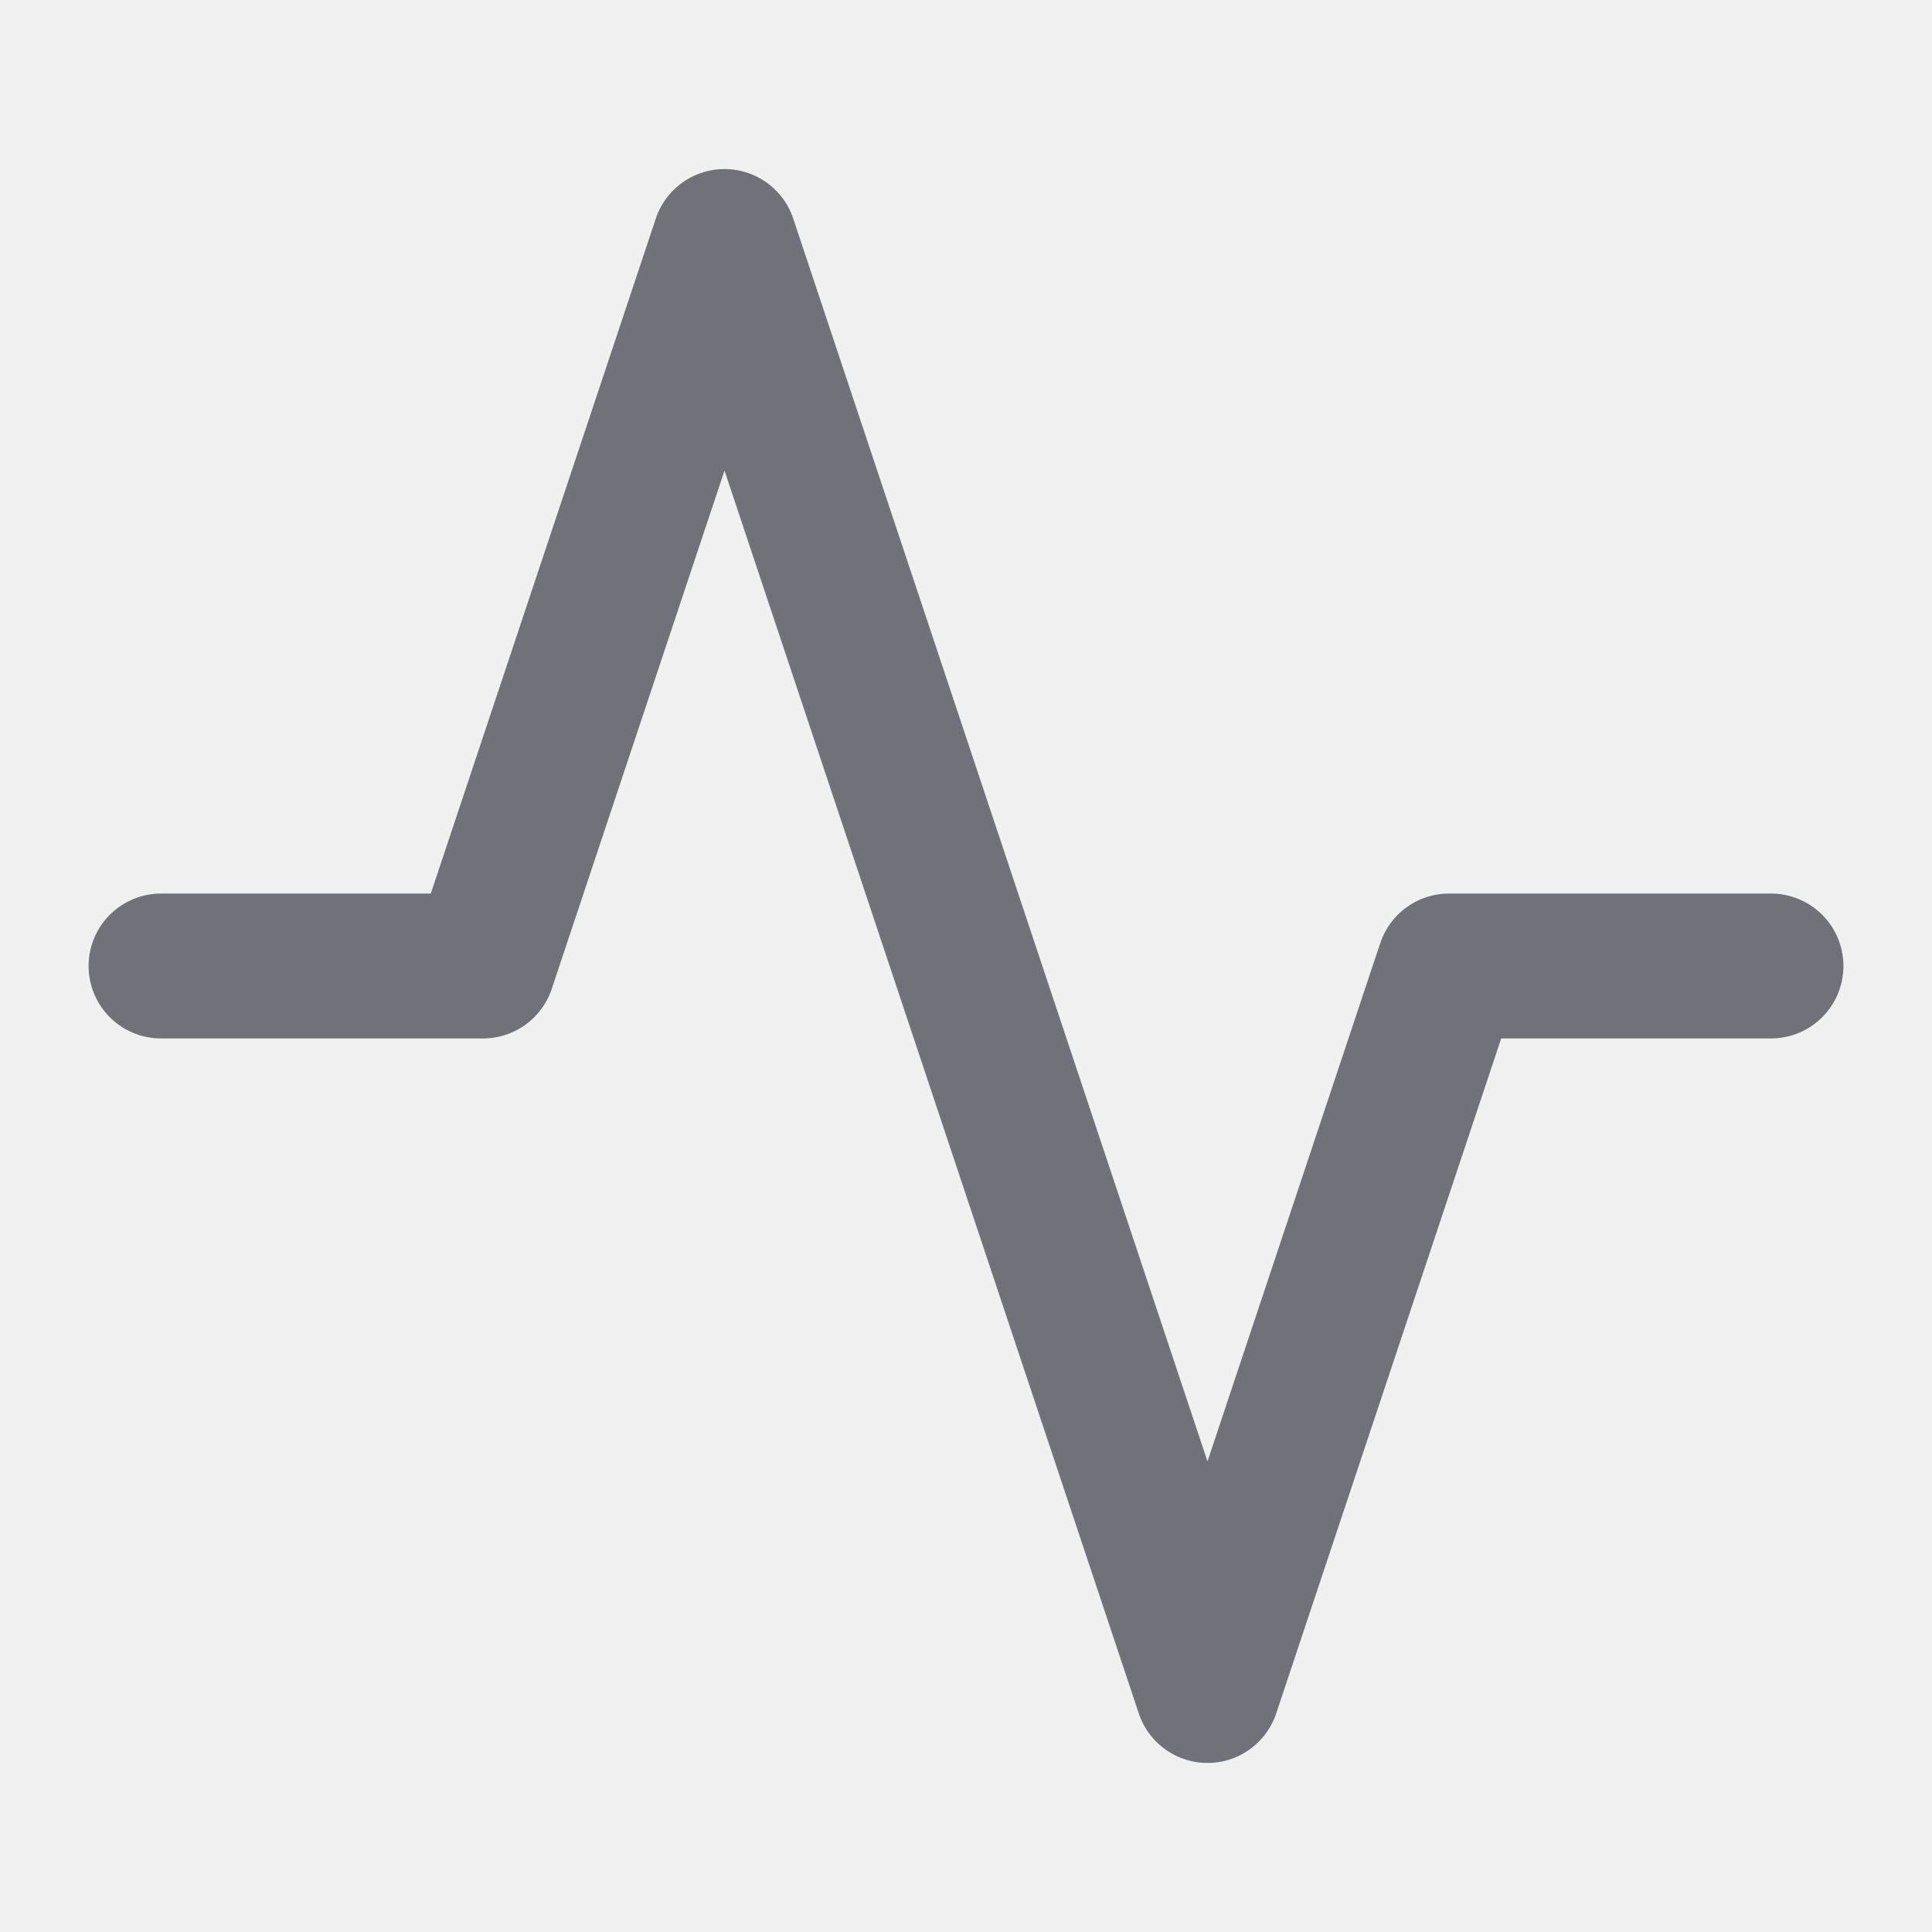
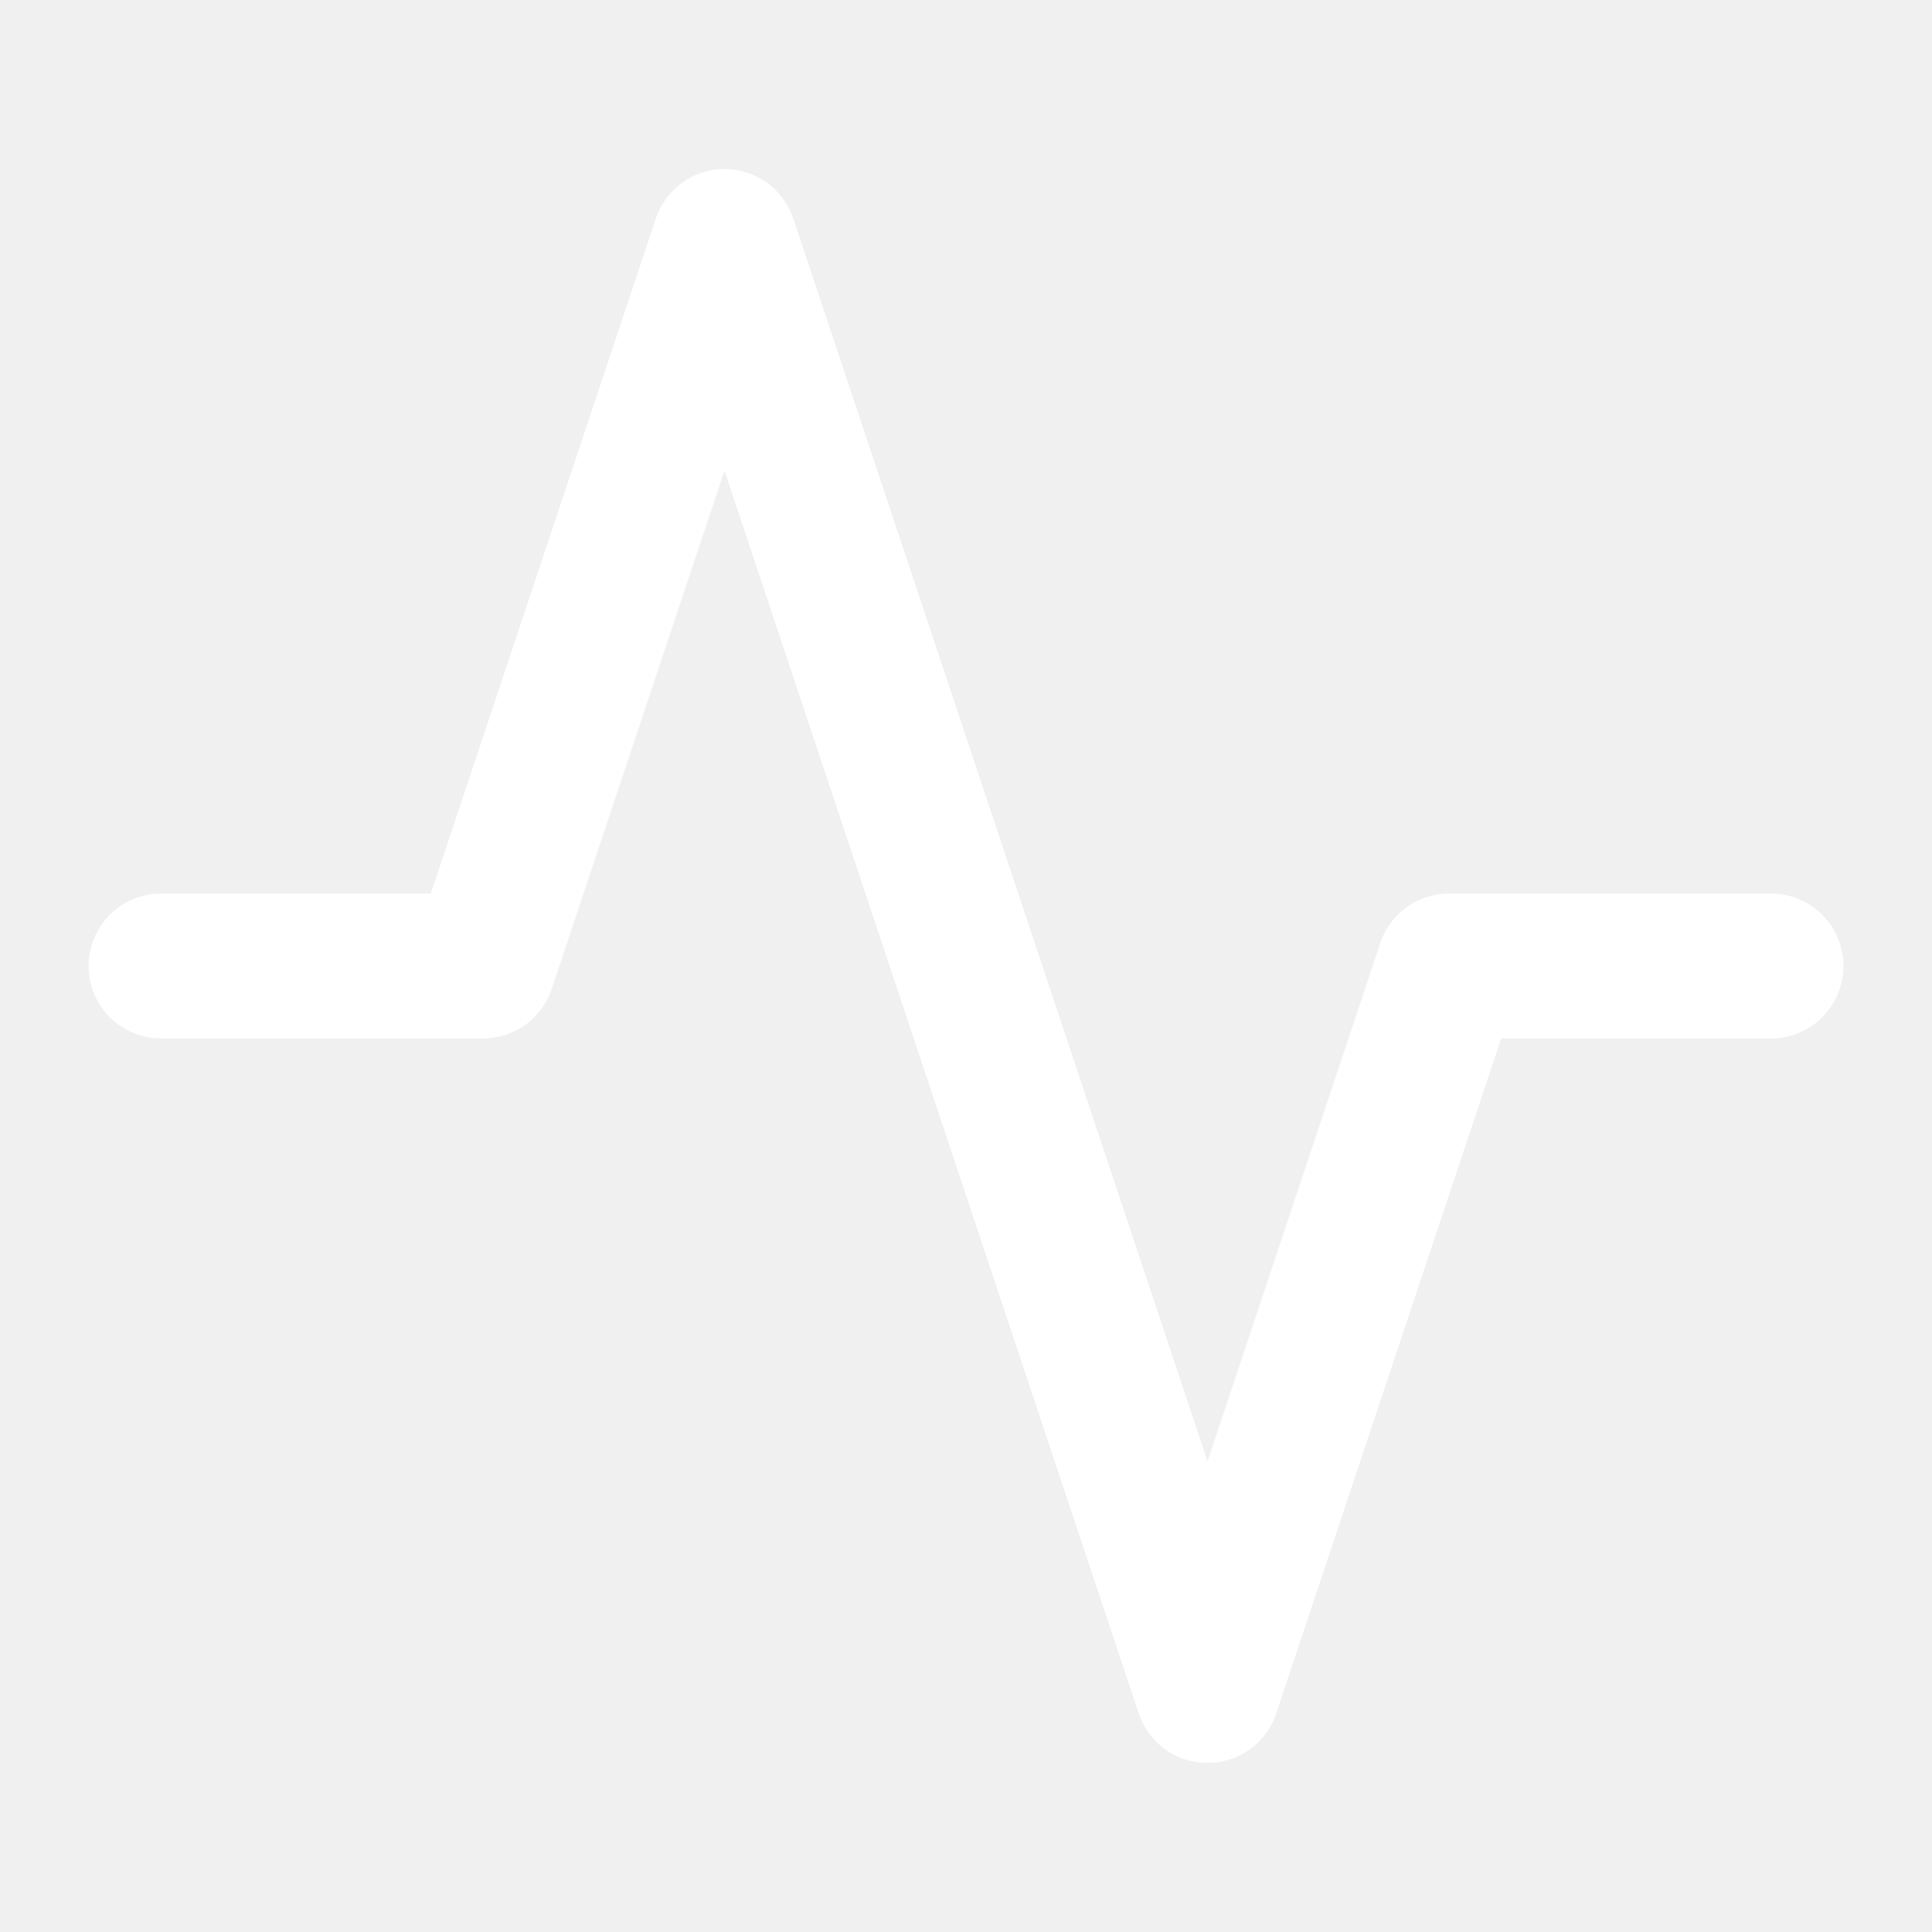
<svg xmlns="http://www.w3.org/2000/svg" width="20" height="20" viewBox="0 0 20 20" fill="none">
-   <path d="M18.333 10H15l-2.5 7.5-5-15L5 10H1.667" stroke="#71717A" stroke-width="1.5" stroke-linecap="round" stroke-linejoin="round" />
+   <path d="M18.333 10H15l-2.5 7.5-5-15L5 10H1.667" stroke="#fff" stroke-width="1.5" stroke-linecap="round" stroke-linejoin="round" />
</svg>
